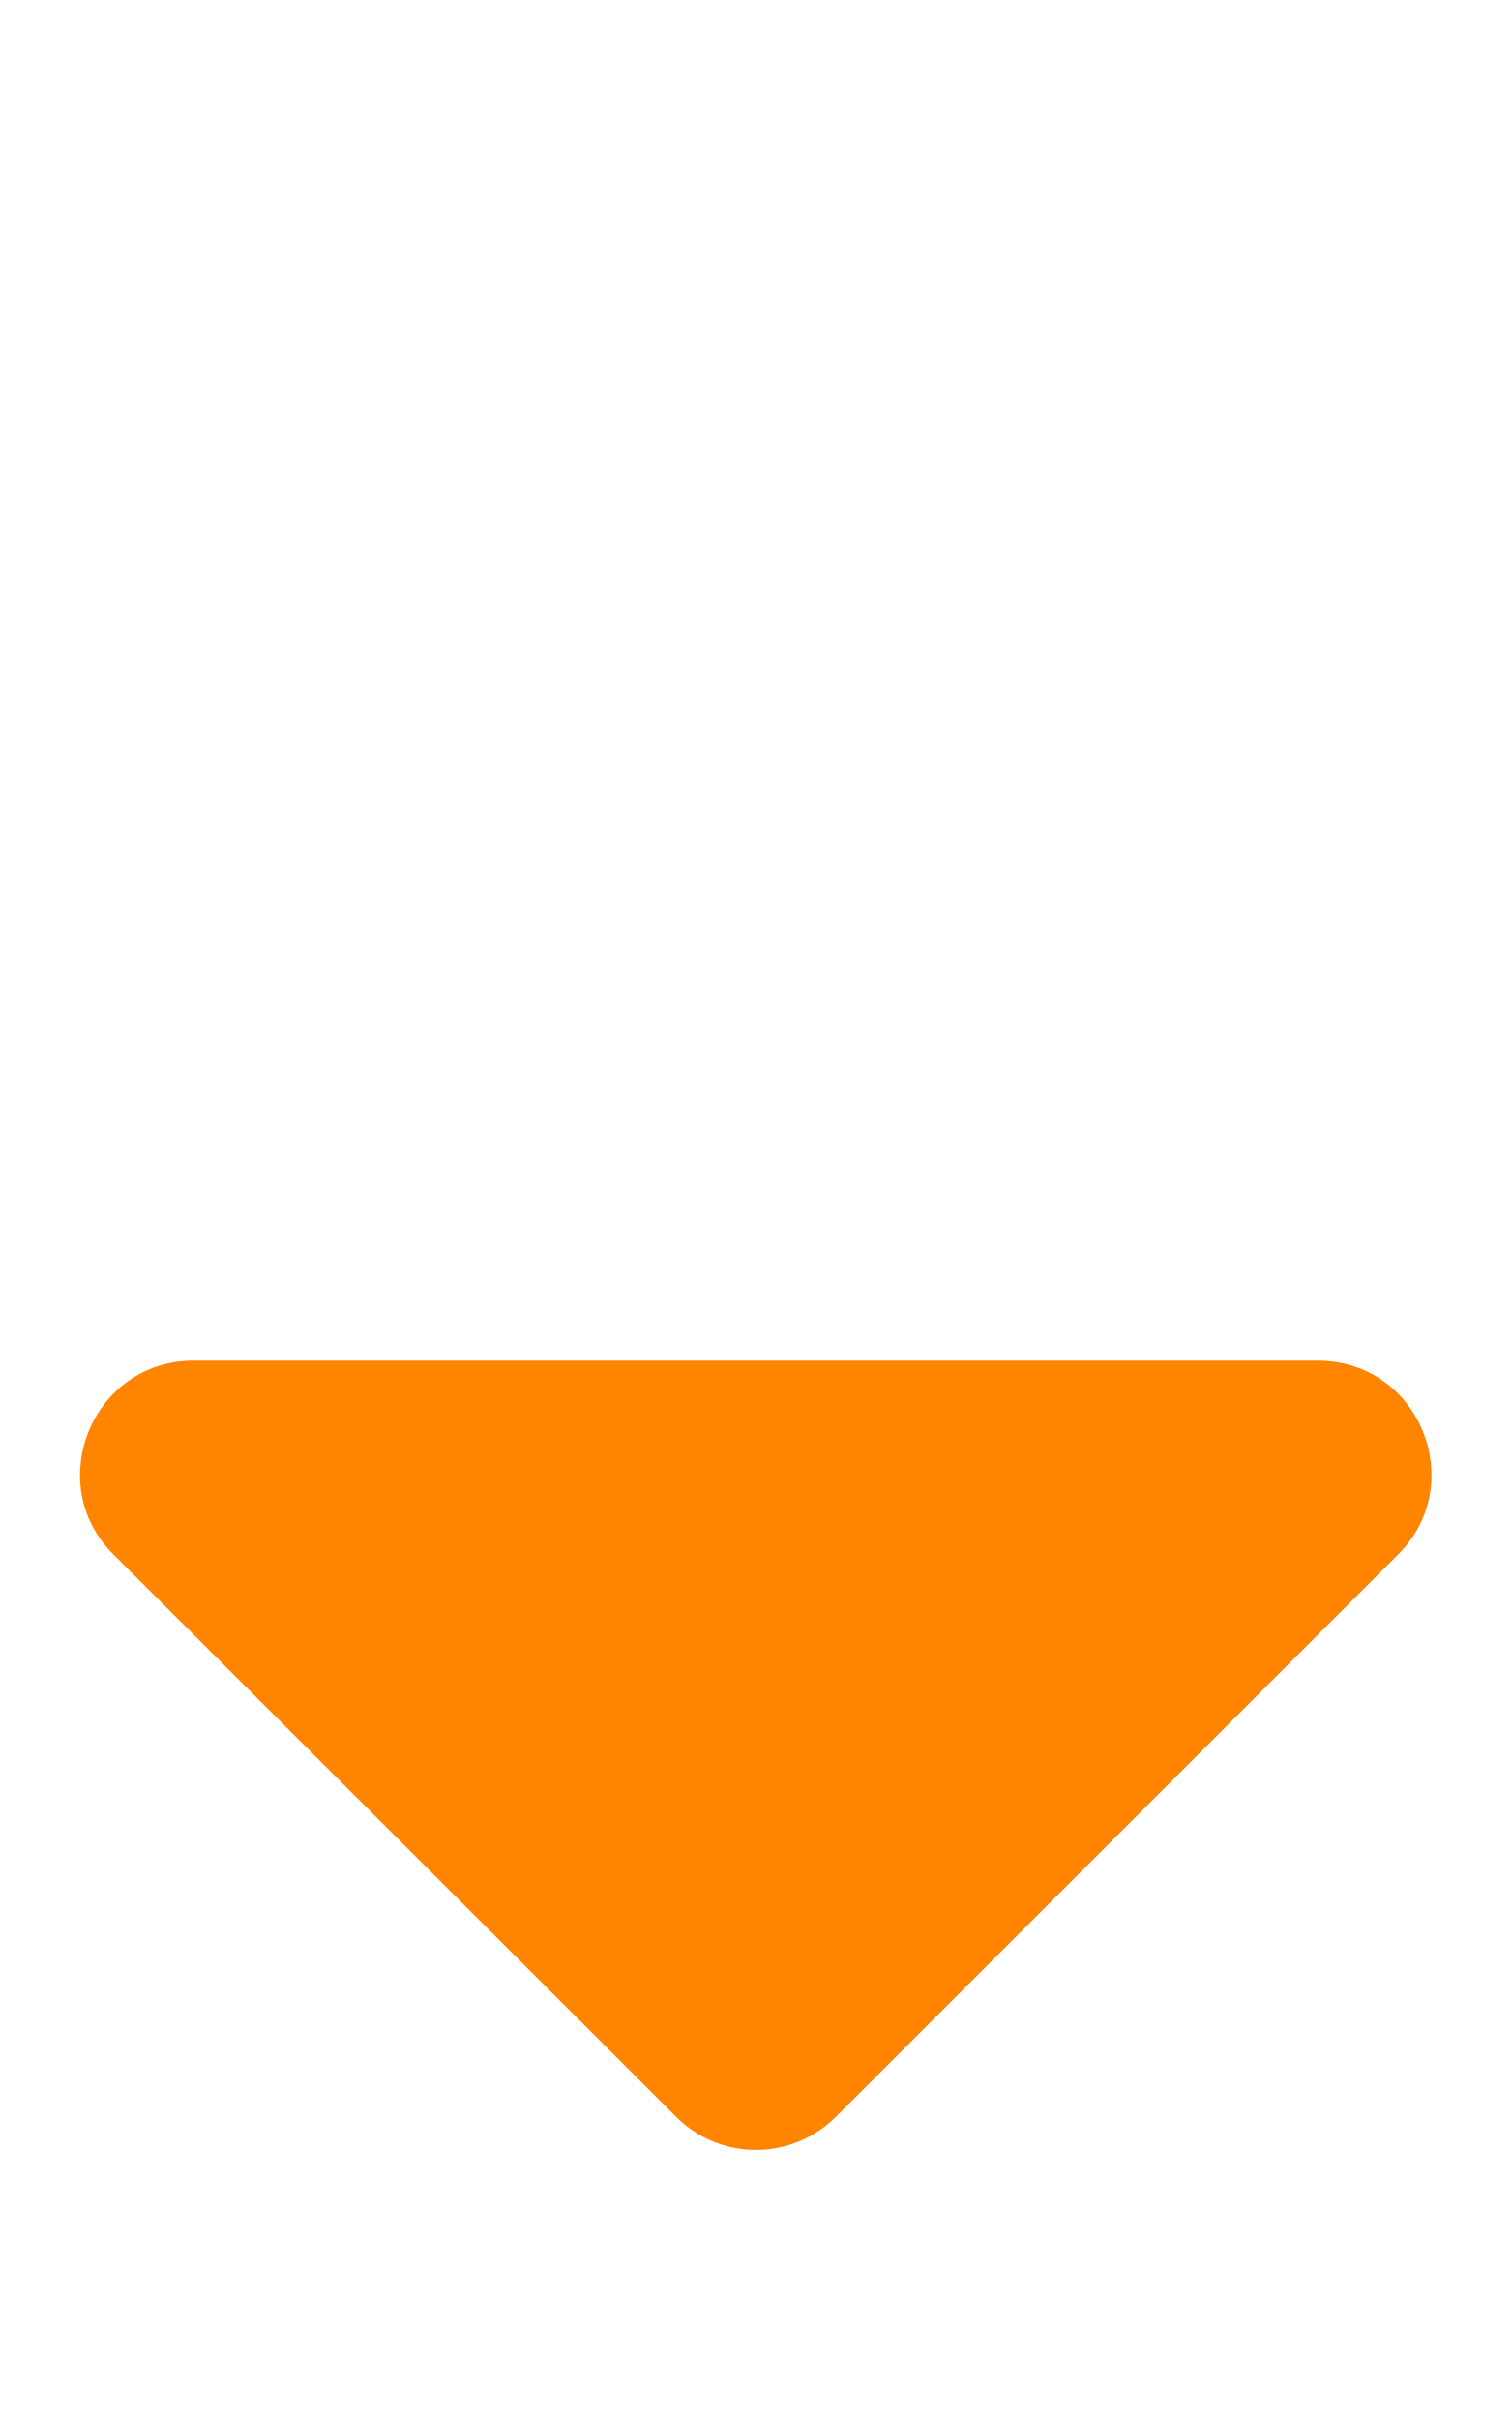
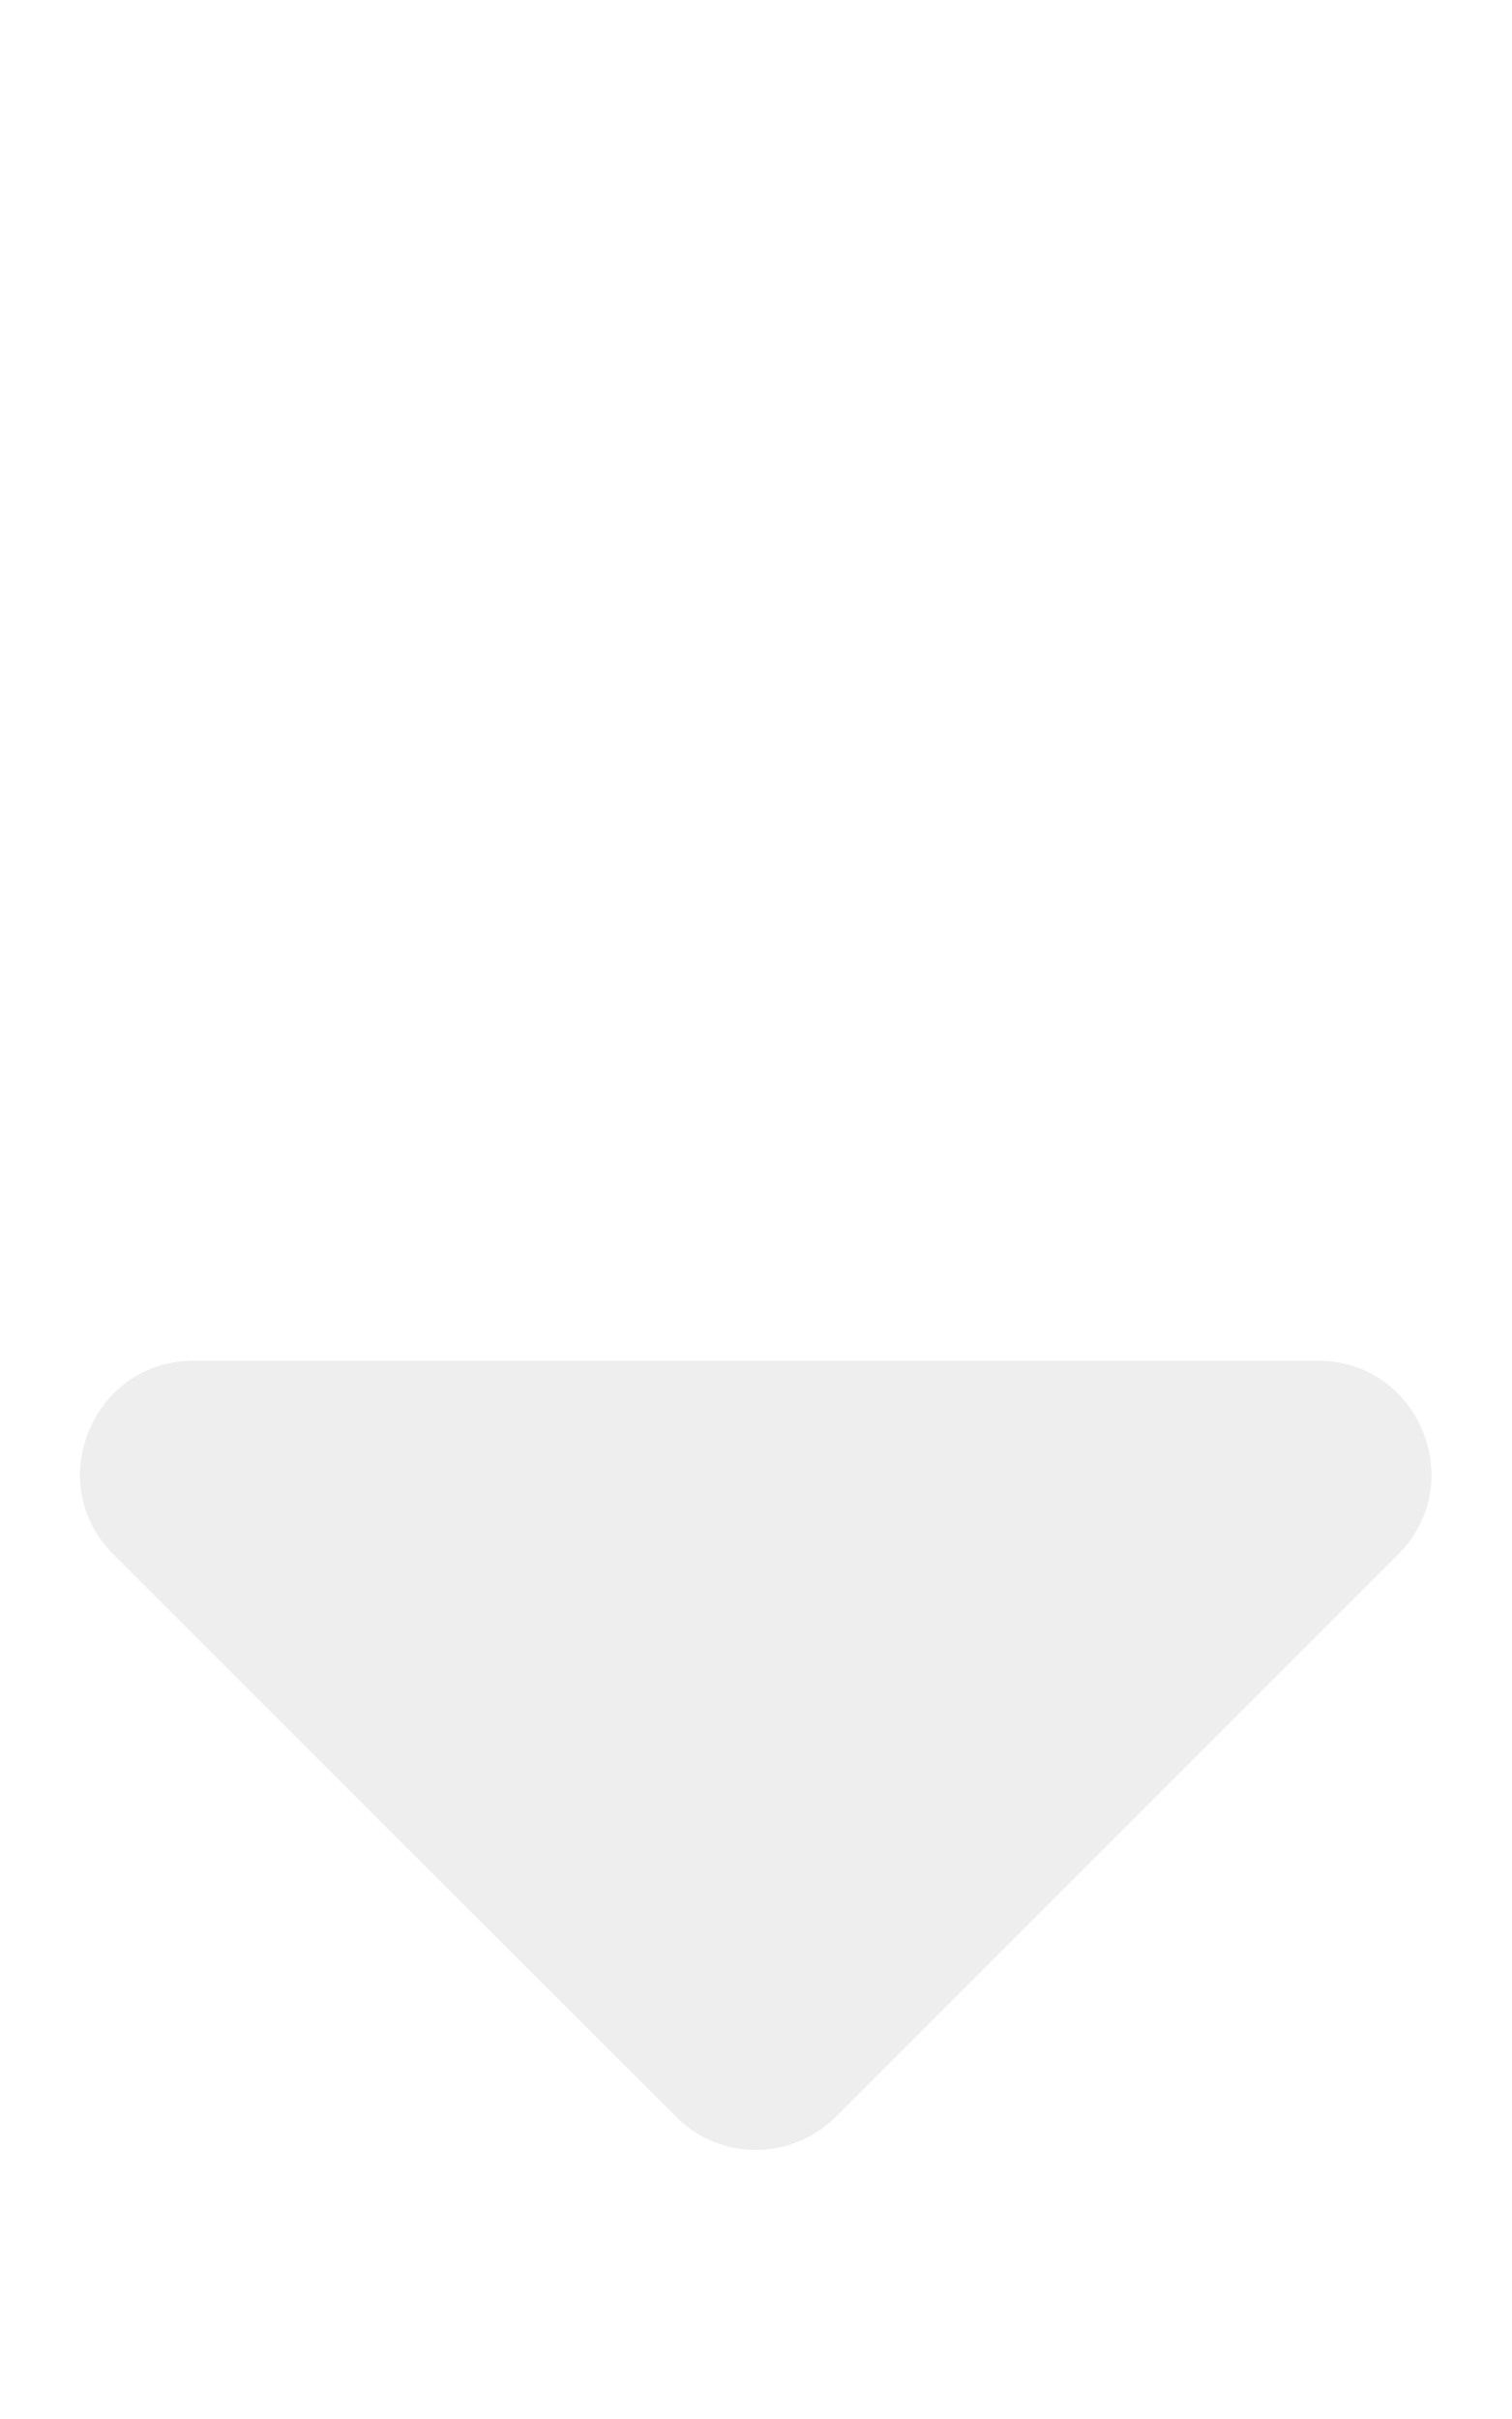
<svg xmlns="http://www.w3.org/2000/svg" aria-hidden="true" focusable="false" data-prefix="fas" data-icon="sort-down" class="svg-inline--fa fa-sort-down fa-w-10" role="img" viewBox="0 0 320 512">
-   <path fill="rgb(255, 132, 0)" d="M41 288h238c21.4 0 32.1 25.9 17 41L177 448c-9.4 9.4-24.6 9.4-33.9 0L24 329c-15.1-15.1-4.4-41 17-41z" />
+   <path fill="#eee" d="M41 288h238c21.4 0 32.1 25.9 17 41L177 448c-9.4 9.4-24.6 9.4-33.9 0L24 329c-15.1-15.1-4.4-41 17-41z" />
</svg>
